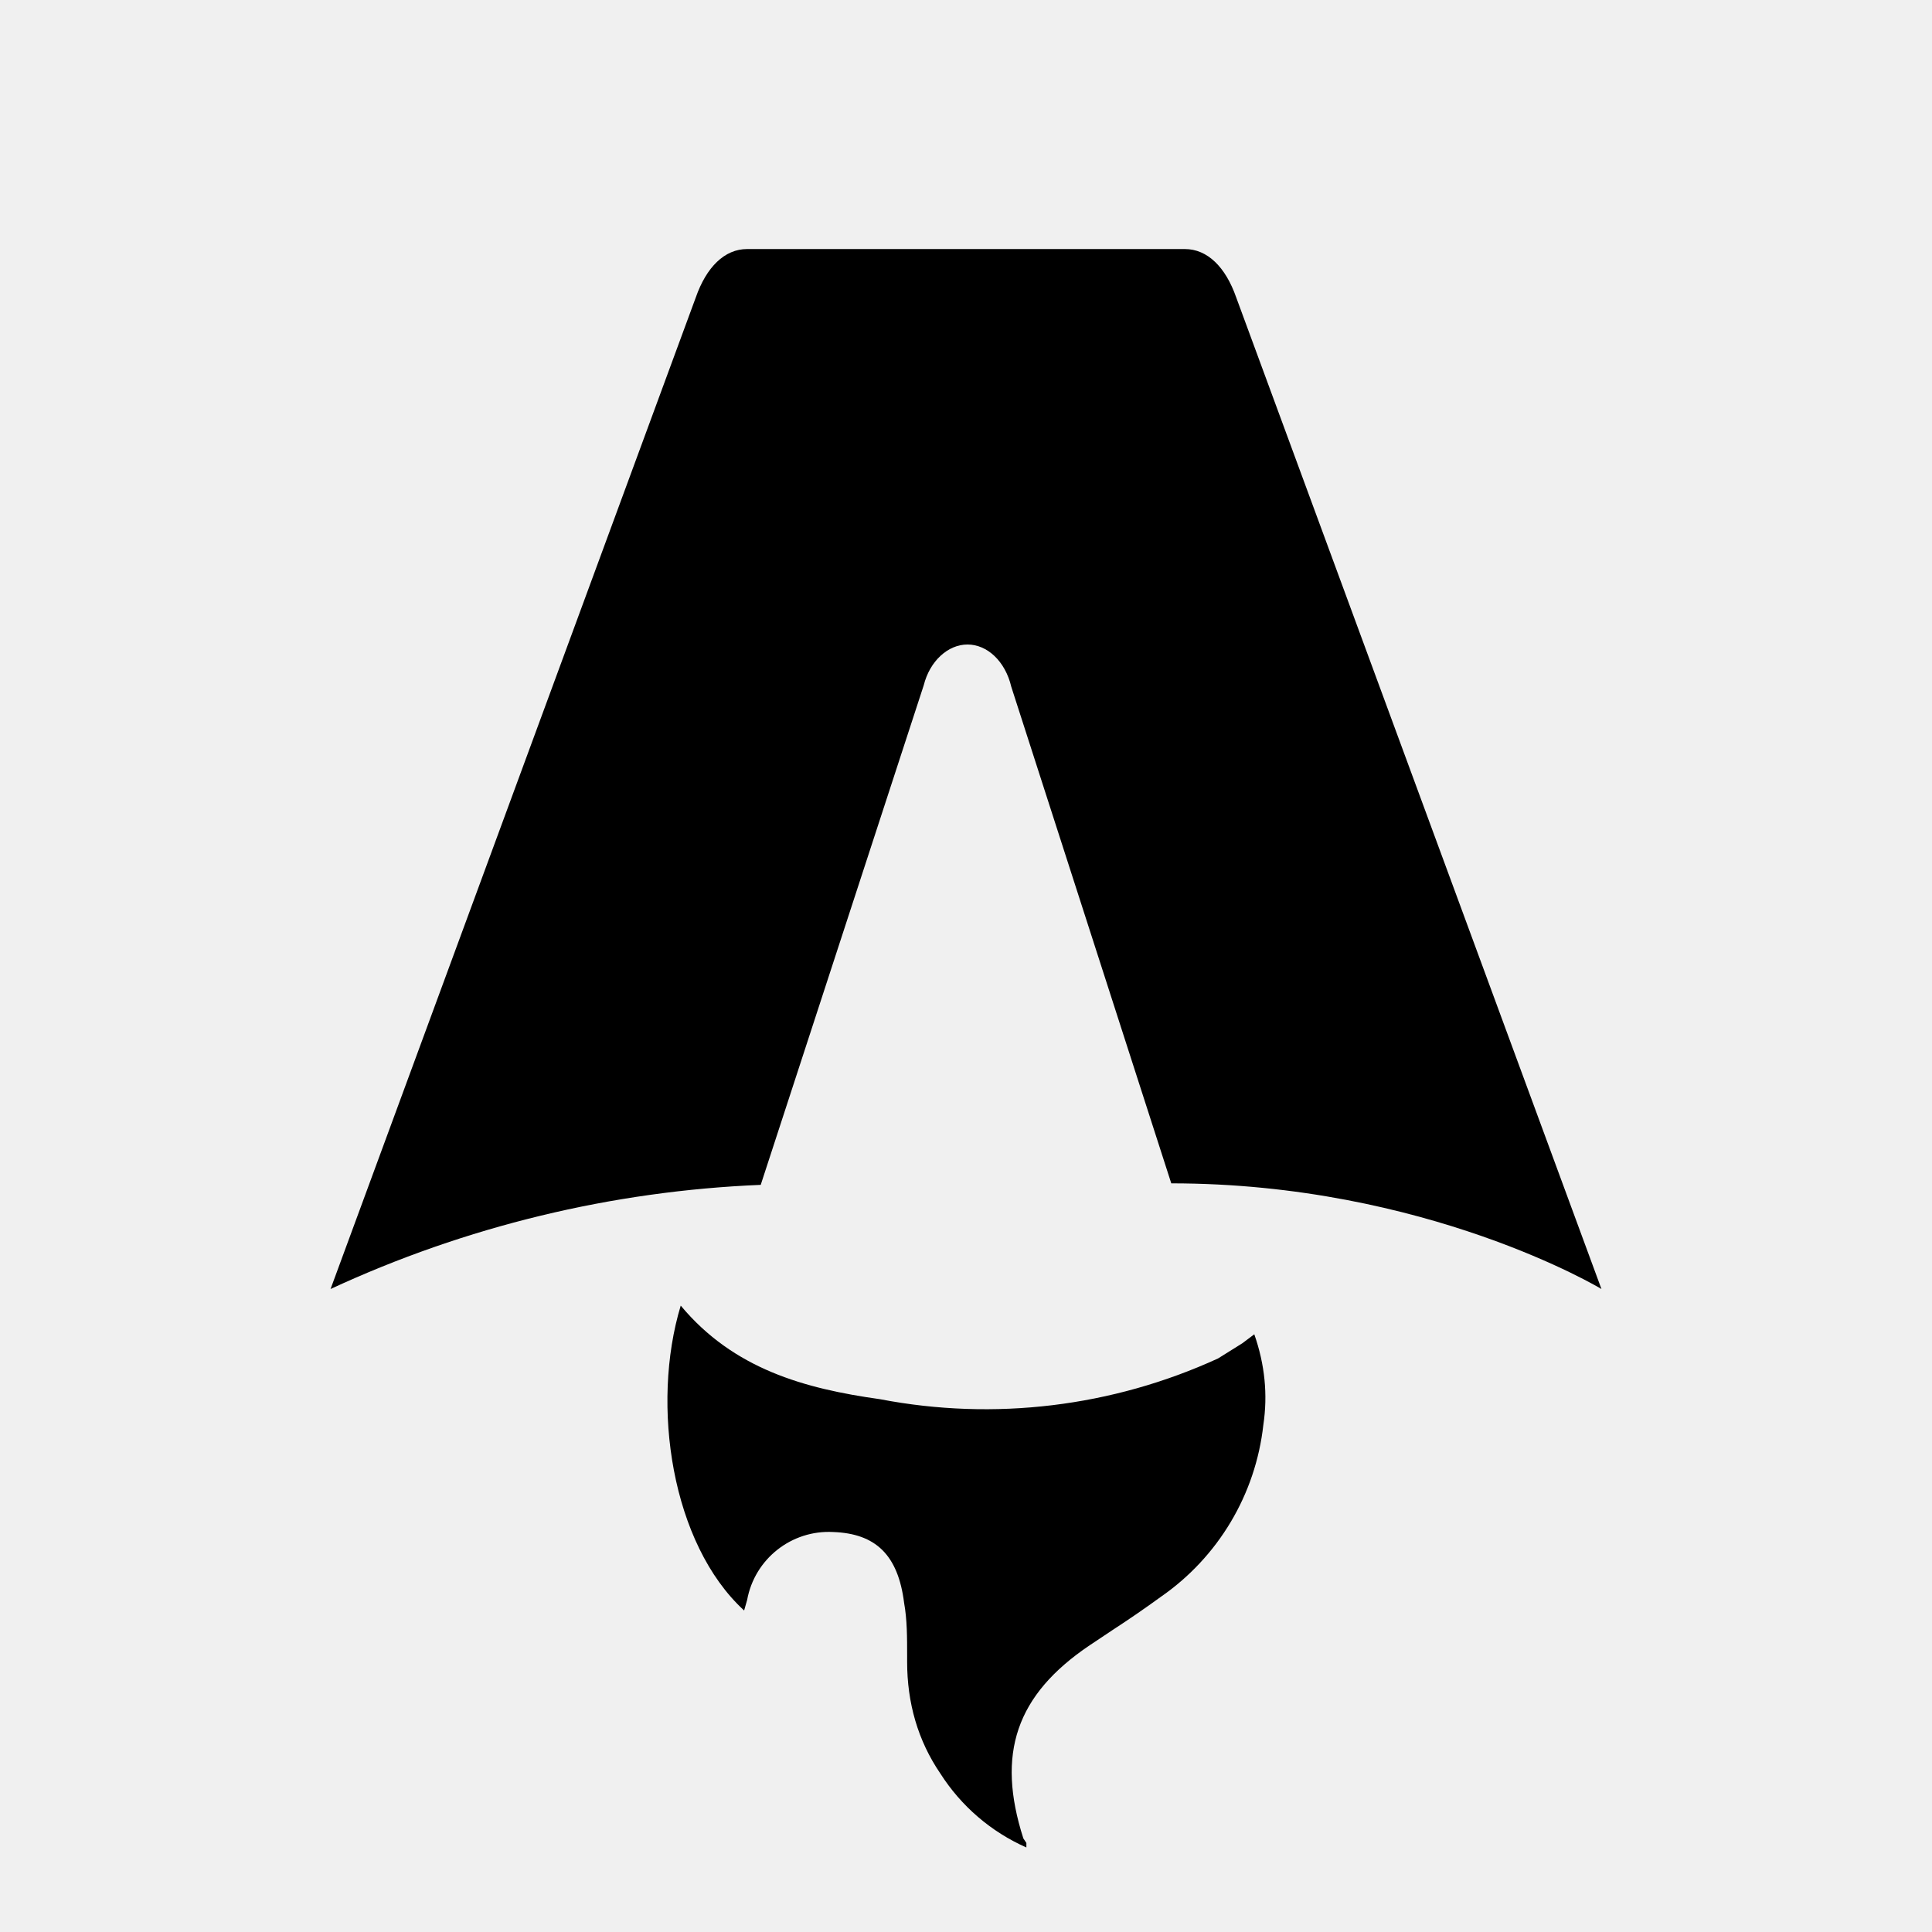
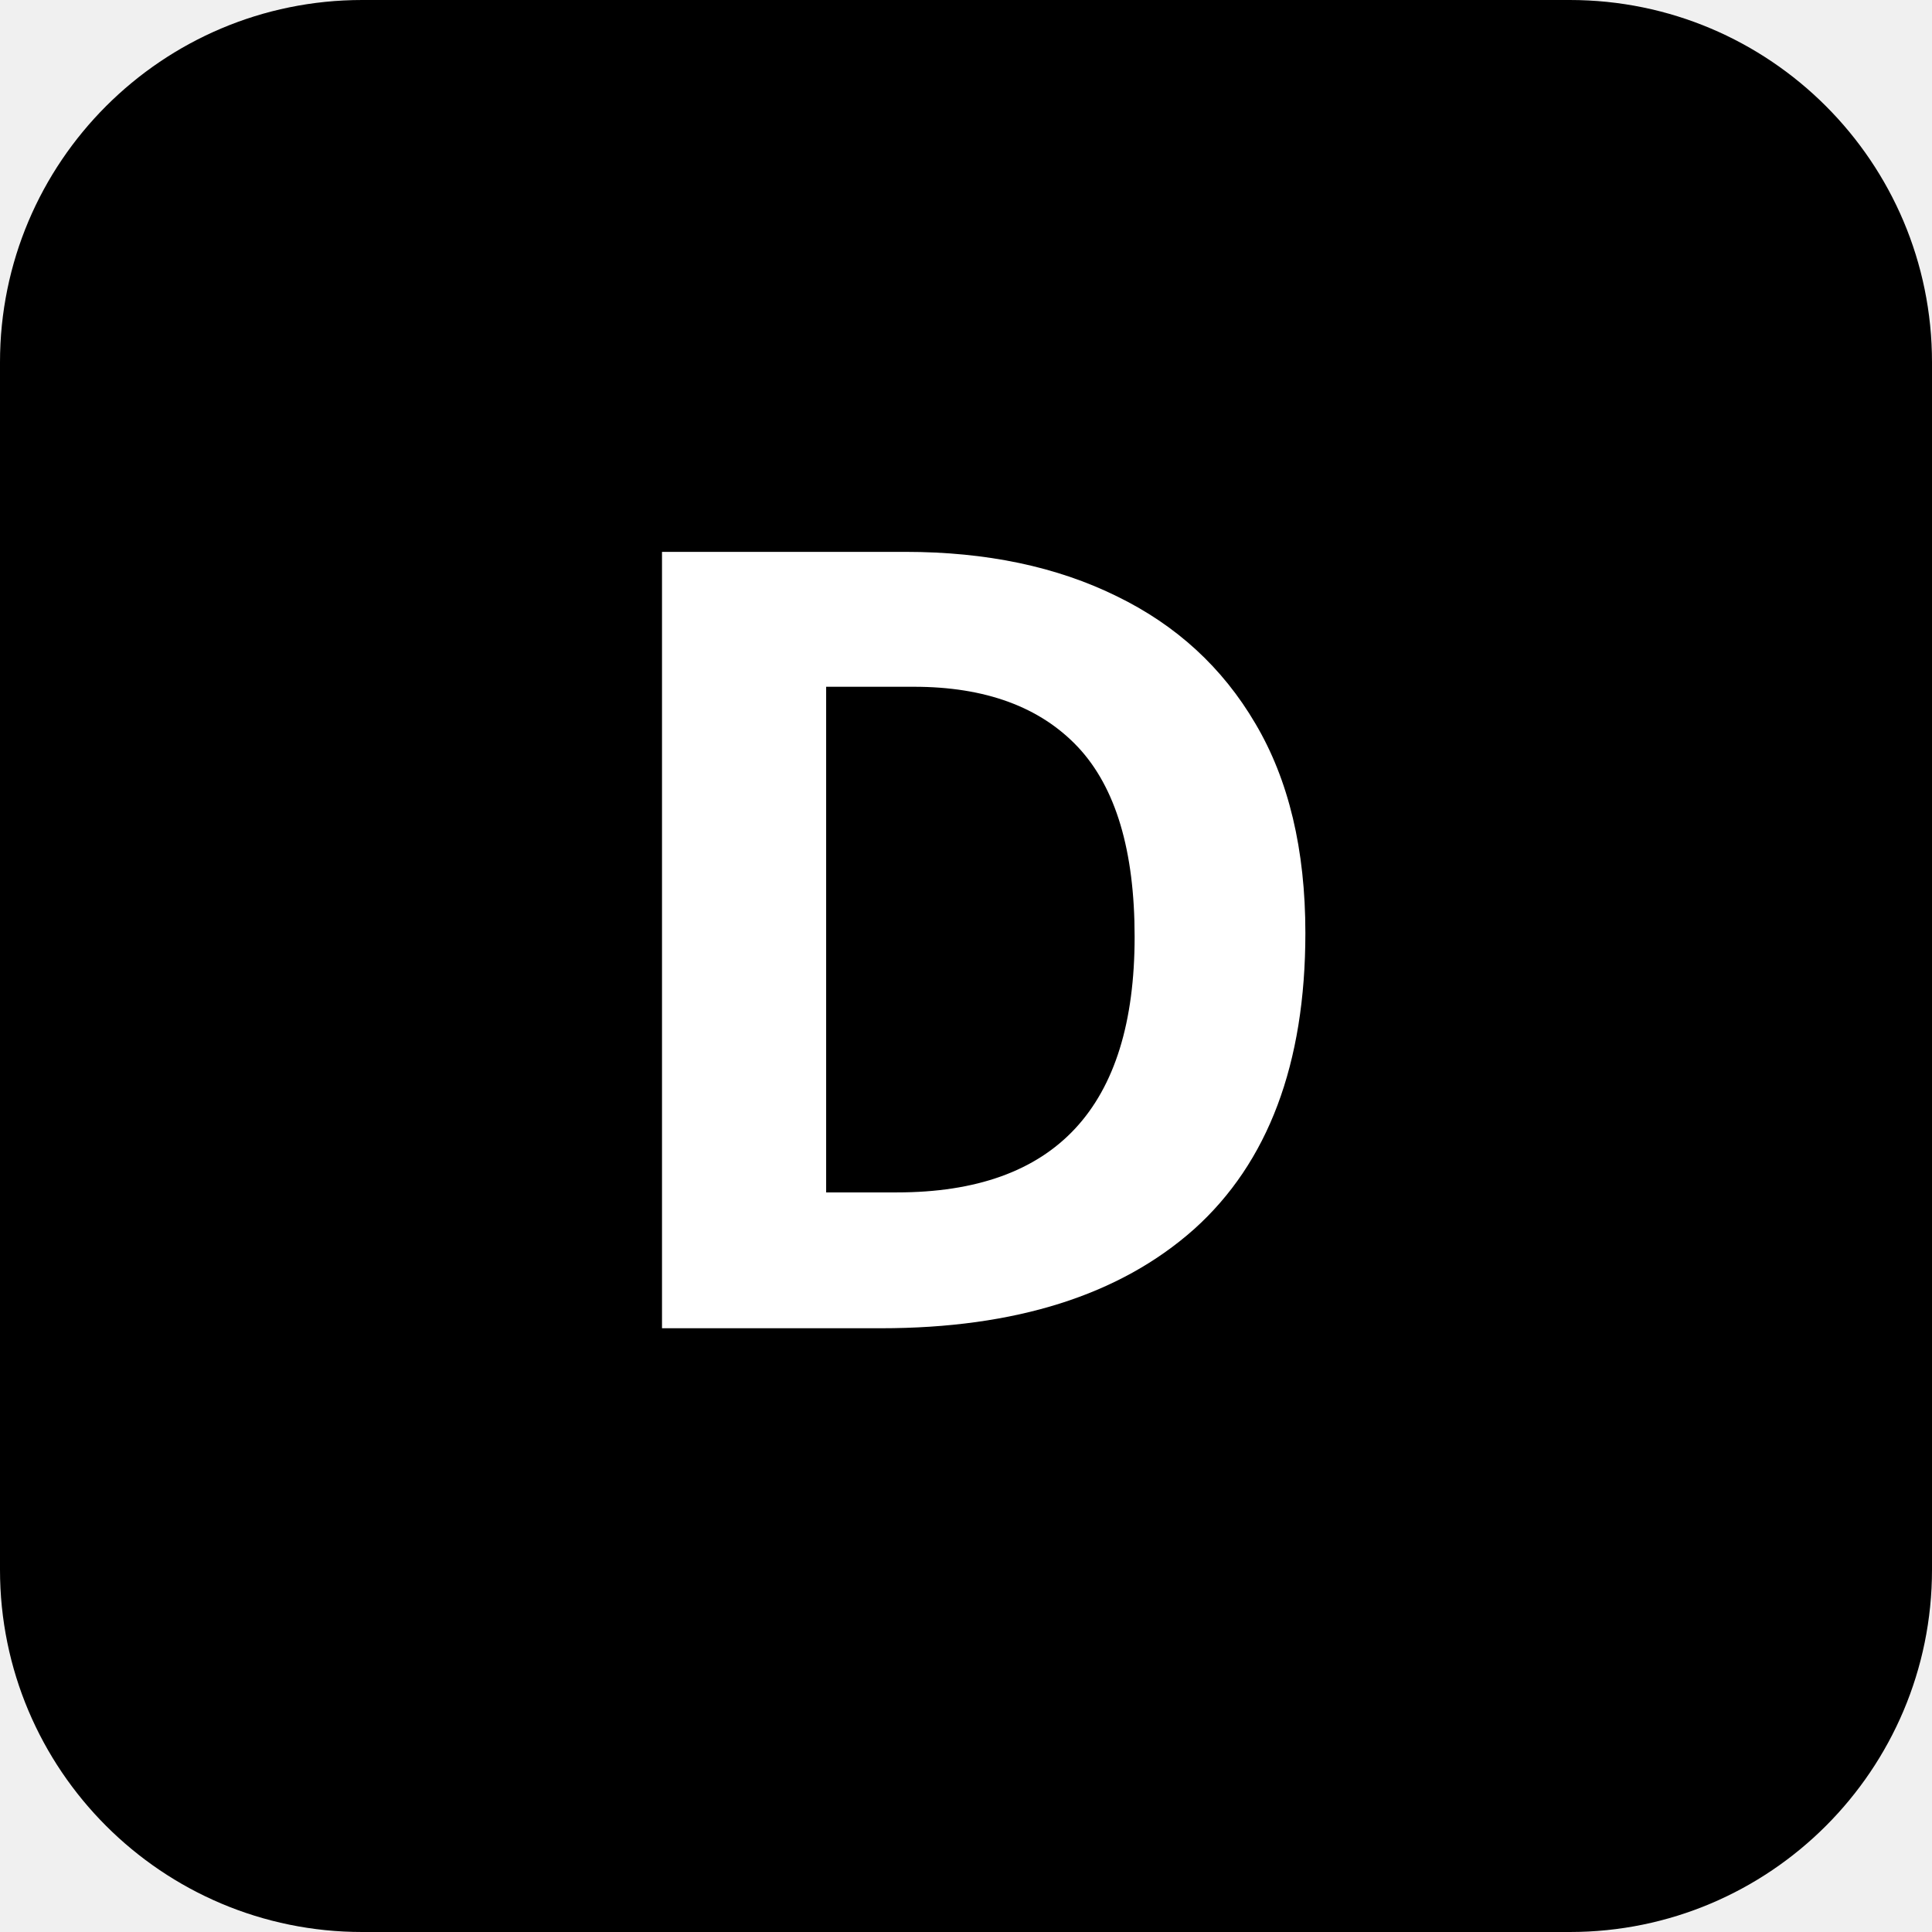
- <svg xmlns="http://www.w3.org/2000/svg" fill="none" viewBox="0 0 128 128">
-   <path d="M50.4 78.5a75.1 75.1 0 0 0-28.5 6.9l24.2-65.7c.7-2 1.9-3.2 3.4-3.2h29c1.5 0 2.7 1.2 3.4 3.2l24.2 65.7s-11.6-7-28.5-7L67 45.5c-.4-1.7-1.6-2.8-2.9-2.8-1.3 0-2.5 1.1-2.9 2.7L50.4 78.5Zm-1.1 28.2Zm-4.2-20.2c-2 6.6-.6 15.8 4.2 20.2a17.5 17.5 0 0 1 .2-.7 5.5 5.5 0 0 1 5.7-4.5c2.8.1 4.3 1.5 4.7 4.7.2 1.1.2 2.3.2 3.5v.4c0 2.7.7 5.2 2.2 7.4a13 13 0 0 0 5.7 4.9v-.3l-.2-.3c-1.8-5.6-.5-9.5 4.4-12.8l1.5-1a73 73 0 0 0 3.2-2.2 16 16 0 0 0 6.8-11.4c.3-2 .1-4-.6-6l-.8.6-1.6 1a37 37 0 0 1-22.4 2.7c-5-.7-9.7-2-13.2-6.2Z" />
-   <style>
-         path { fill: #000; }
-         @media (prefers-color-scheme: dark) {
-             path { fill: #FFF; }
-         }
-     </style>
+ <svg xmlns="http://www.w3.org/2000/svg" viewBox="0 0 32 32">
+   <rect width="32" height="32" rx="6" fill="oklch(0.58 0.18 350)" />
+   <text x="16" y="22" text-anchor="middle" fill="white" font-family="system-ui" font-weight="800" font-size="18">D</text>
</svg>
